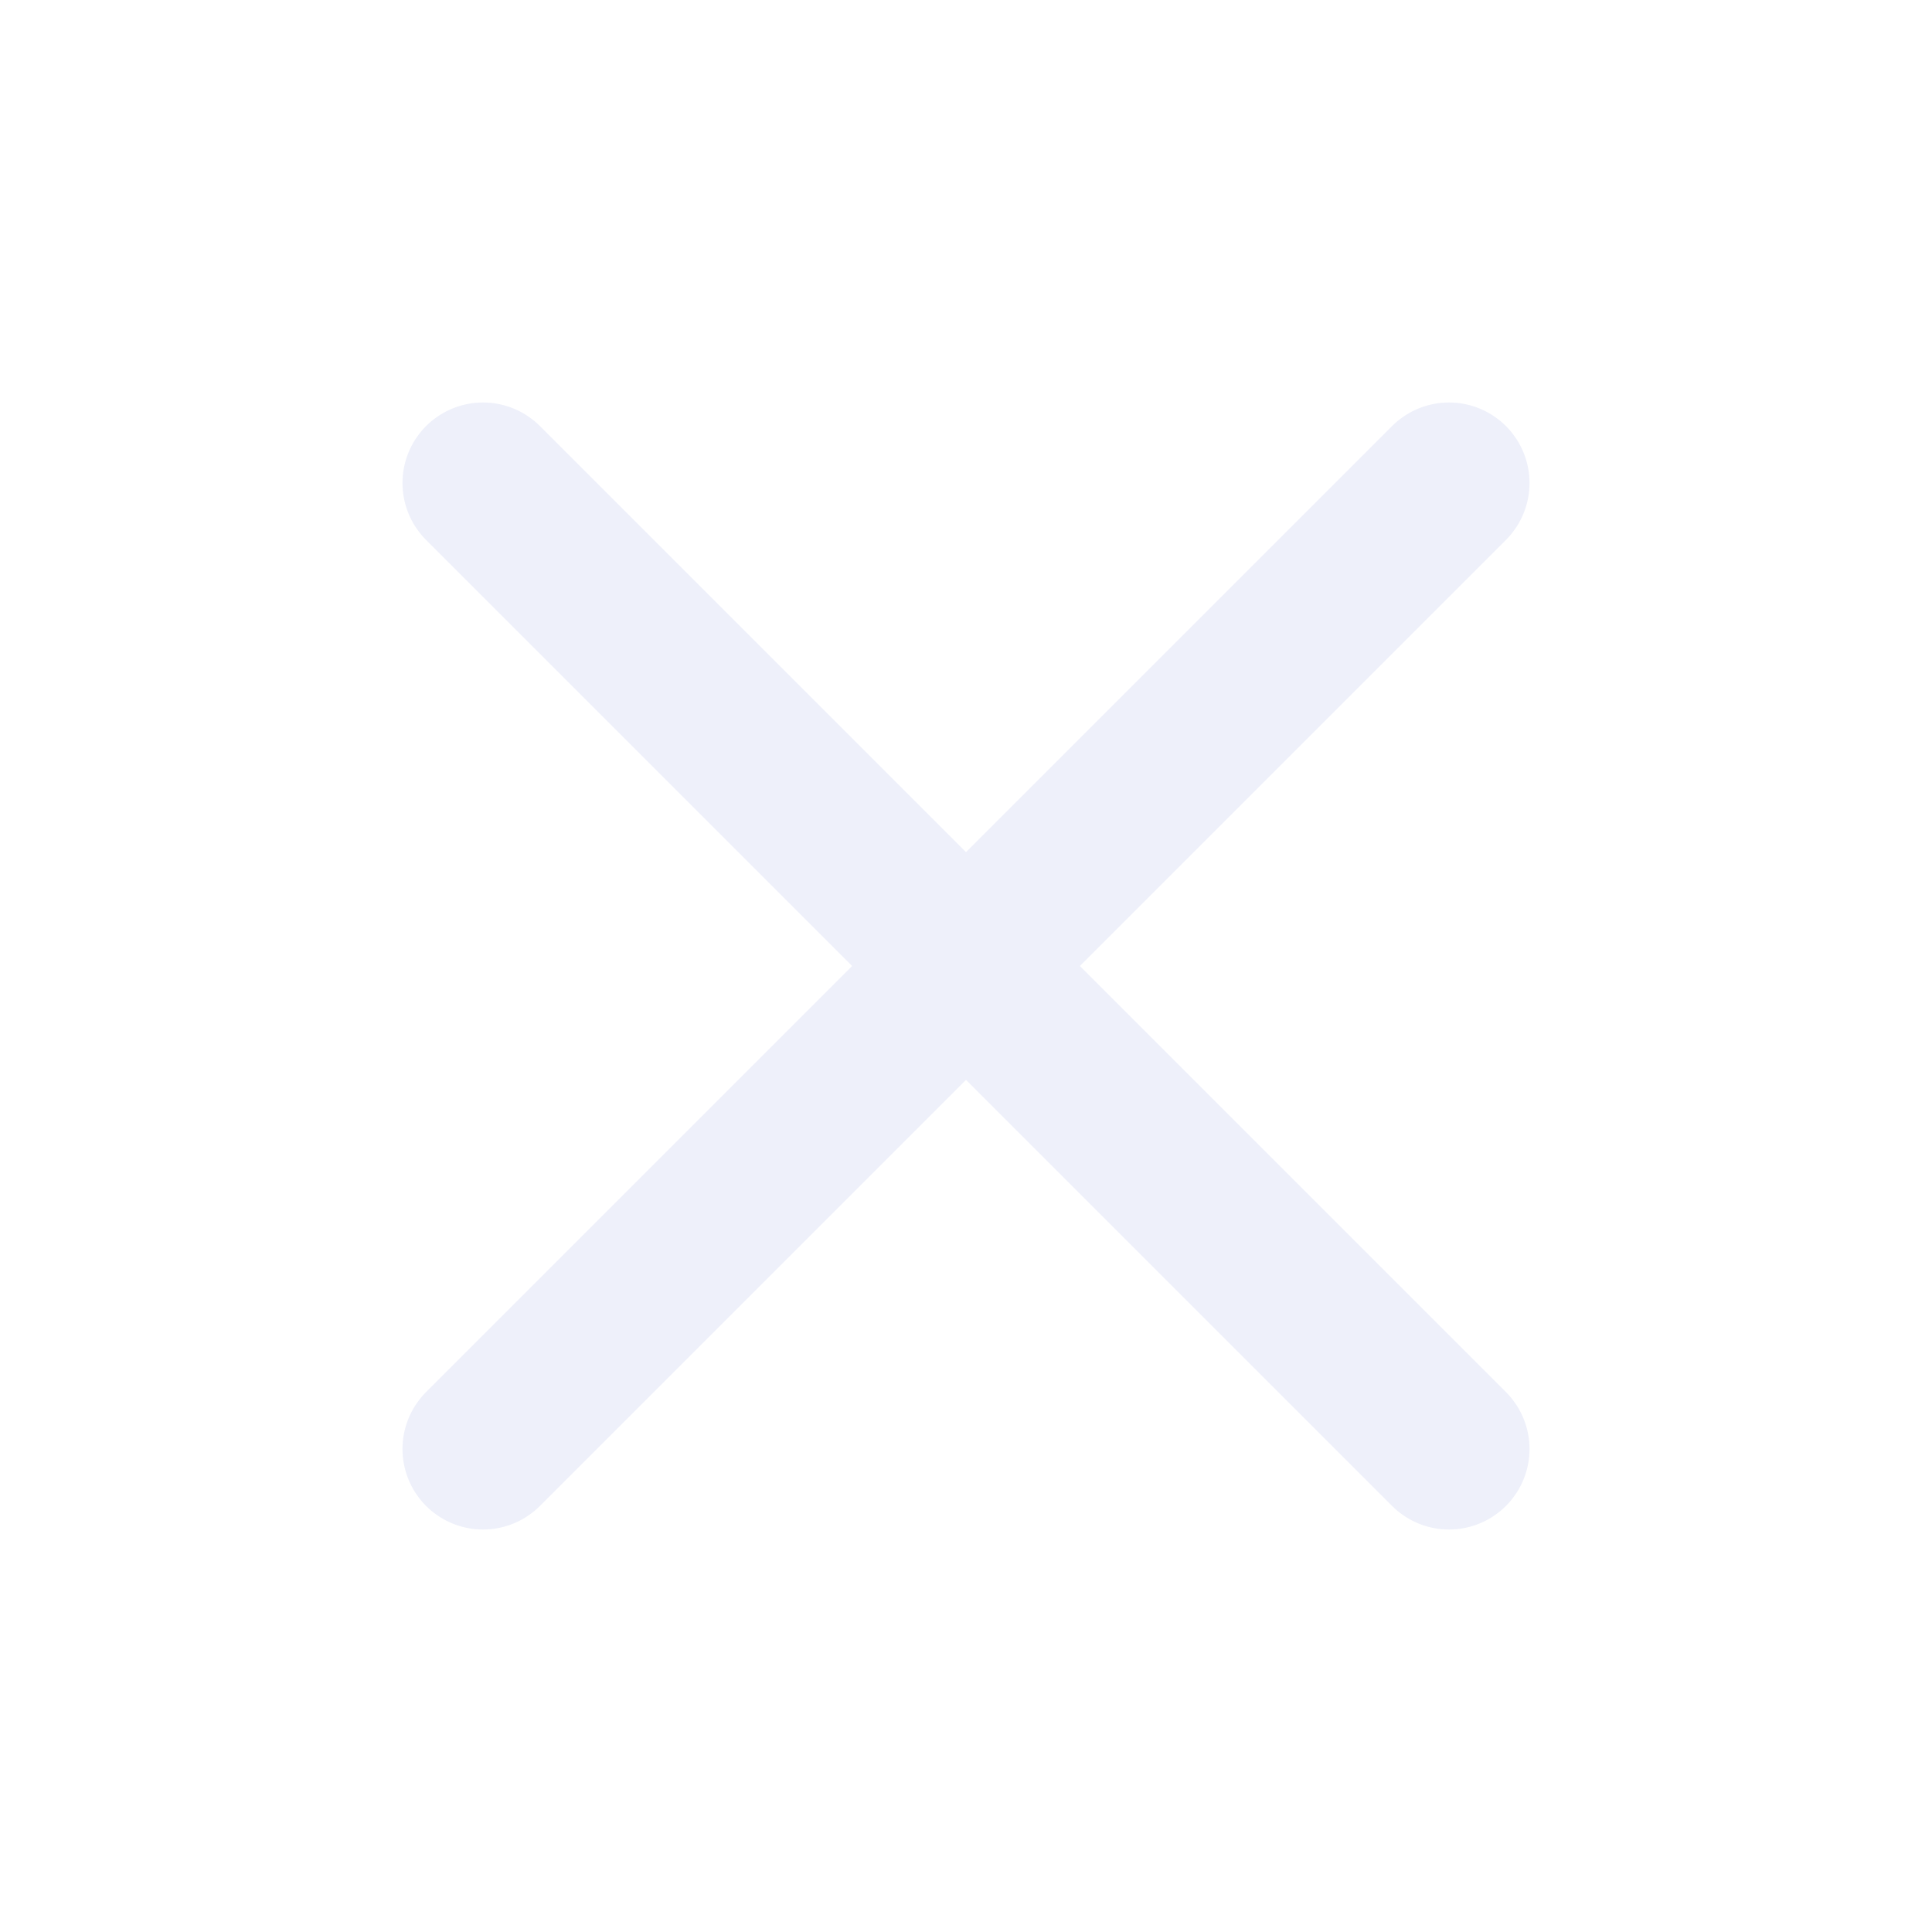
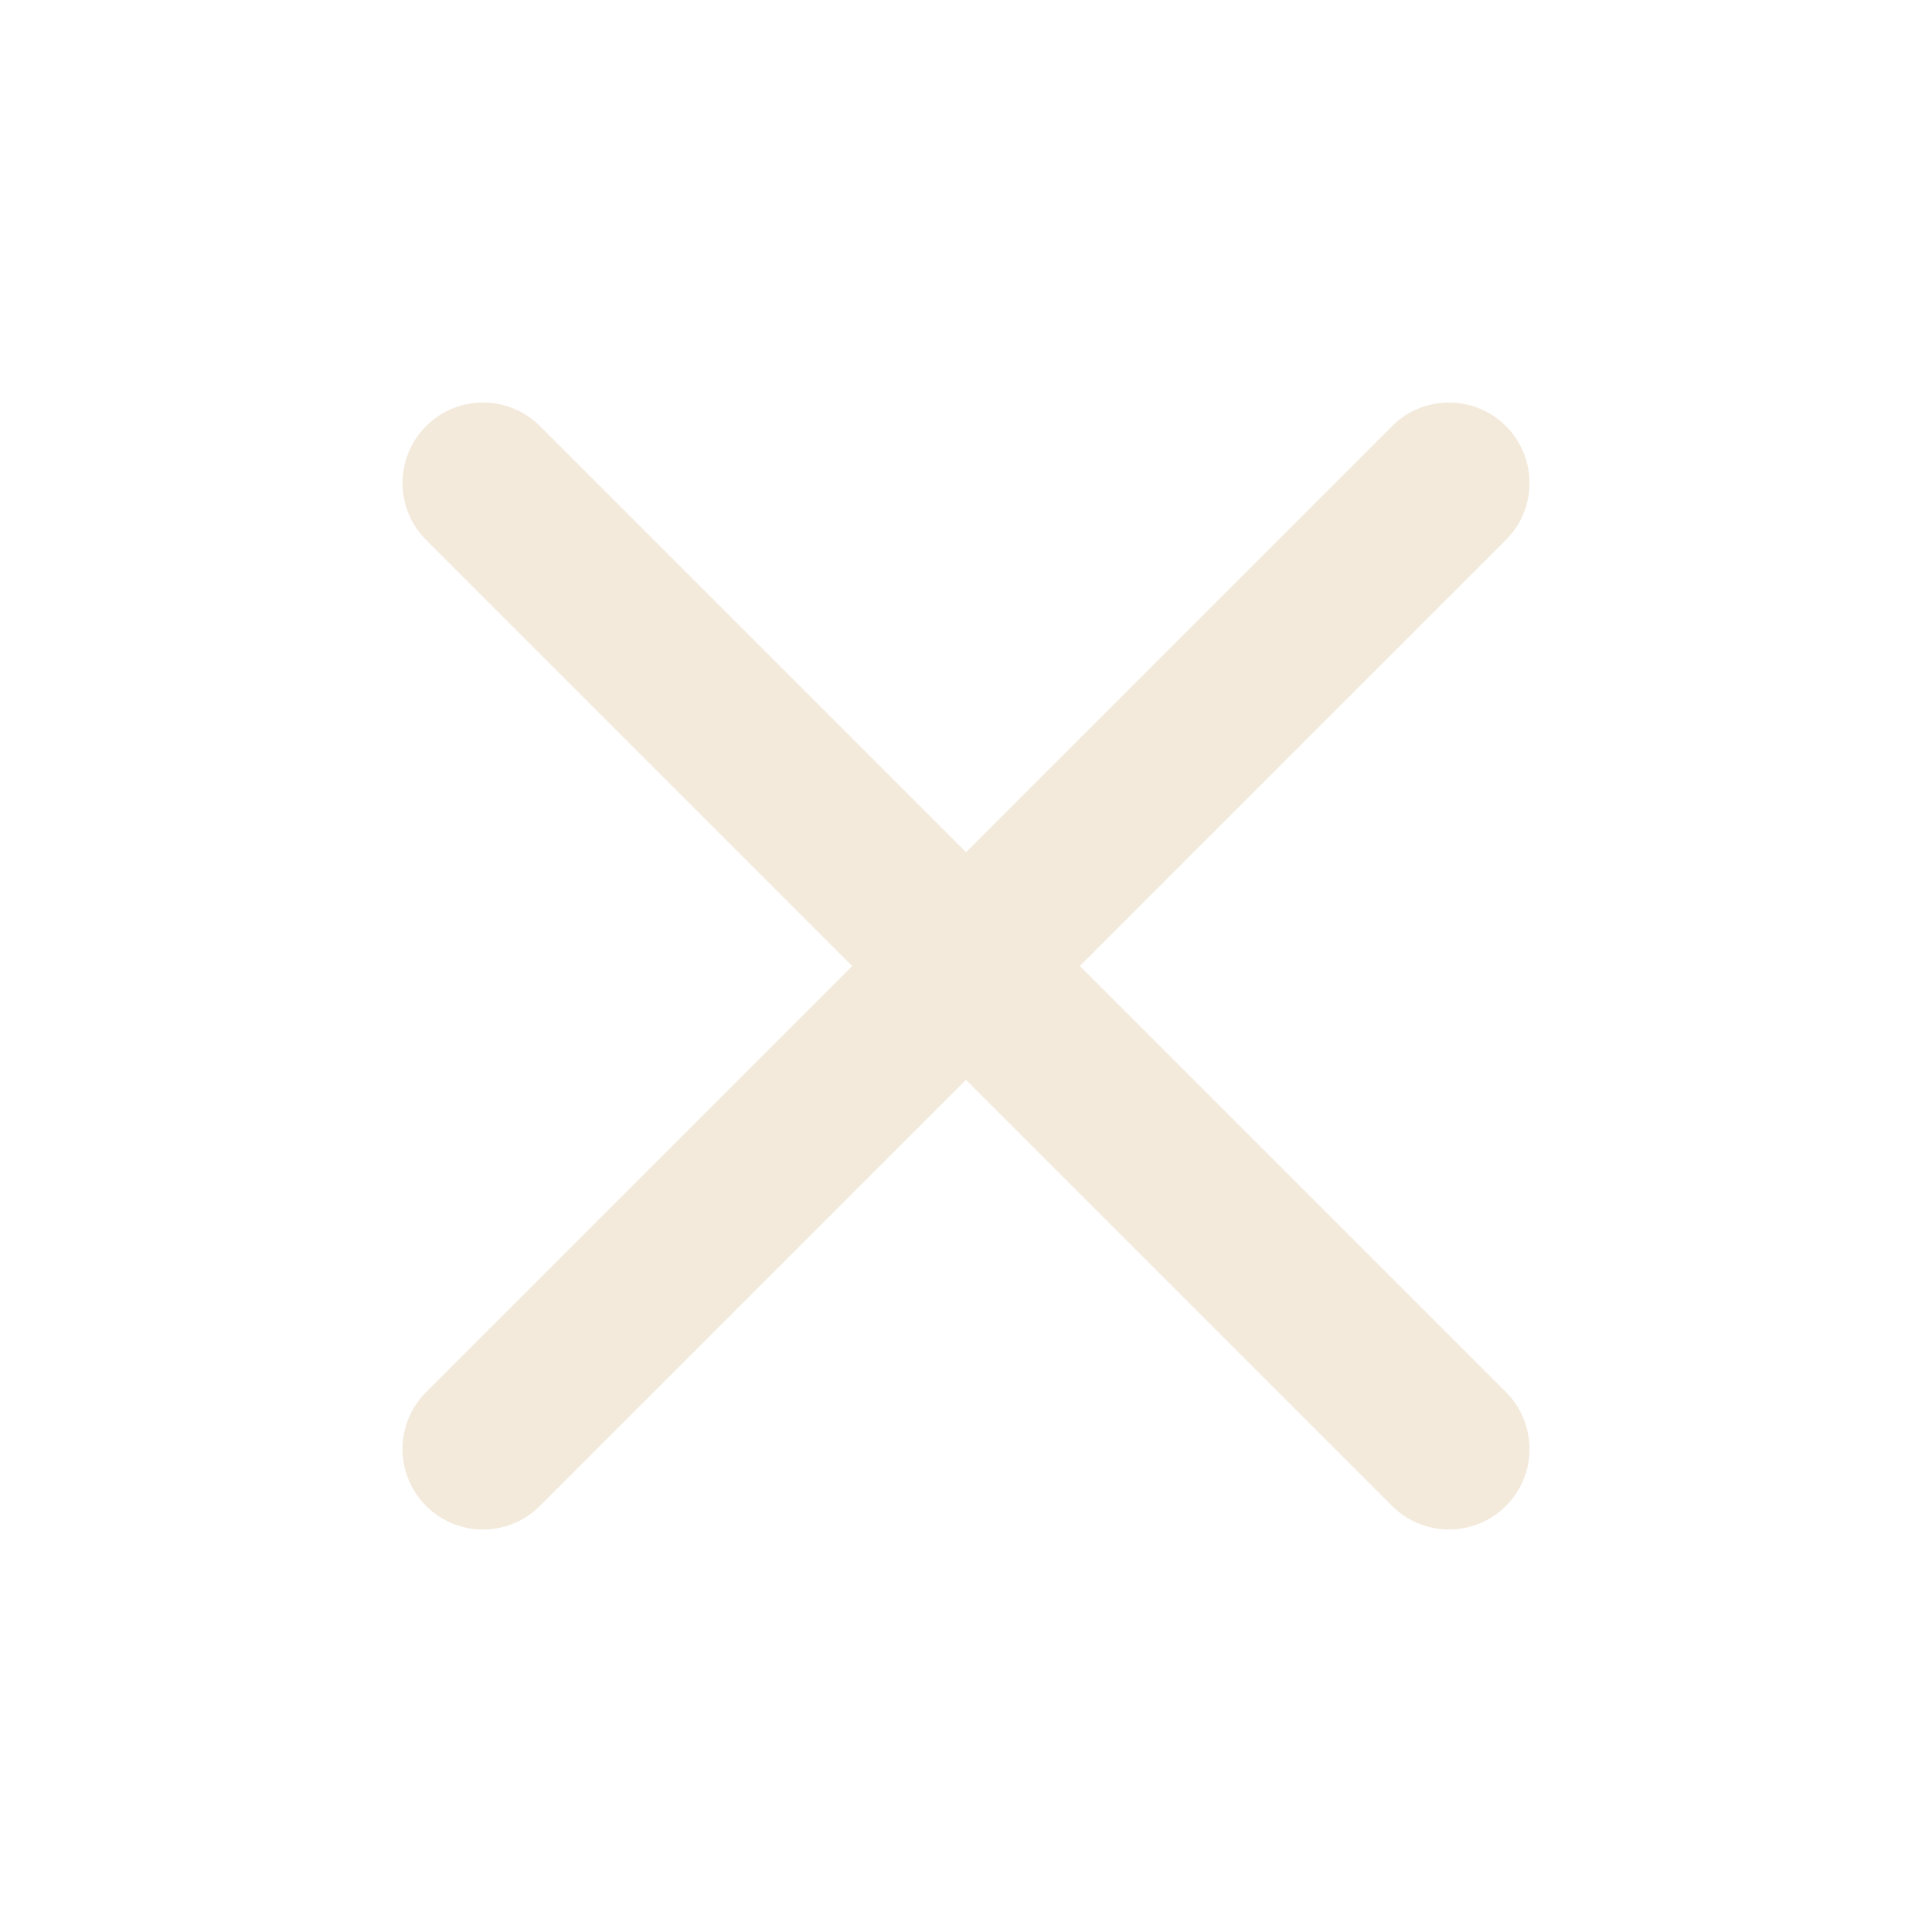
<svg xmlns="http://www.w3.org/2000/svg" preserveAspectRatio="none" overflow="visible" style="display: block;" width="26" height="26" viewBox="0 0 26 26" fill="none">
  <g id="Frame">
-     <path id="Vector" d="M6.5 6.5L19.5 19.5M19.5 6.5L6.5 19.5" stroke="#EEF0FA" stroke-width="2.167" stroke-linecap="round" />
+     <path id="Vector" d="M6.5 6.5L19.5 19.5M19.5 6.5L6.5 19.5" stroke="#F3EADC" stroke-width="2.167" stroke-linecap="round" />
  </g>
</svg>
